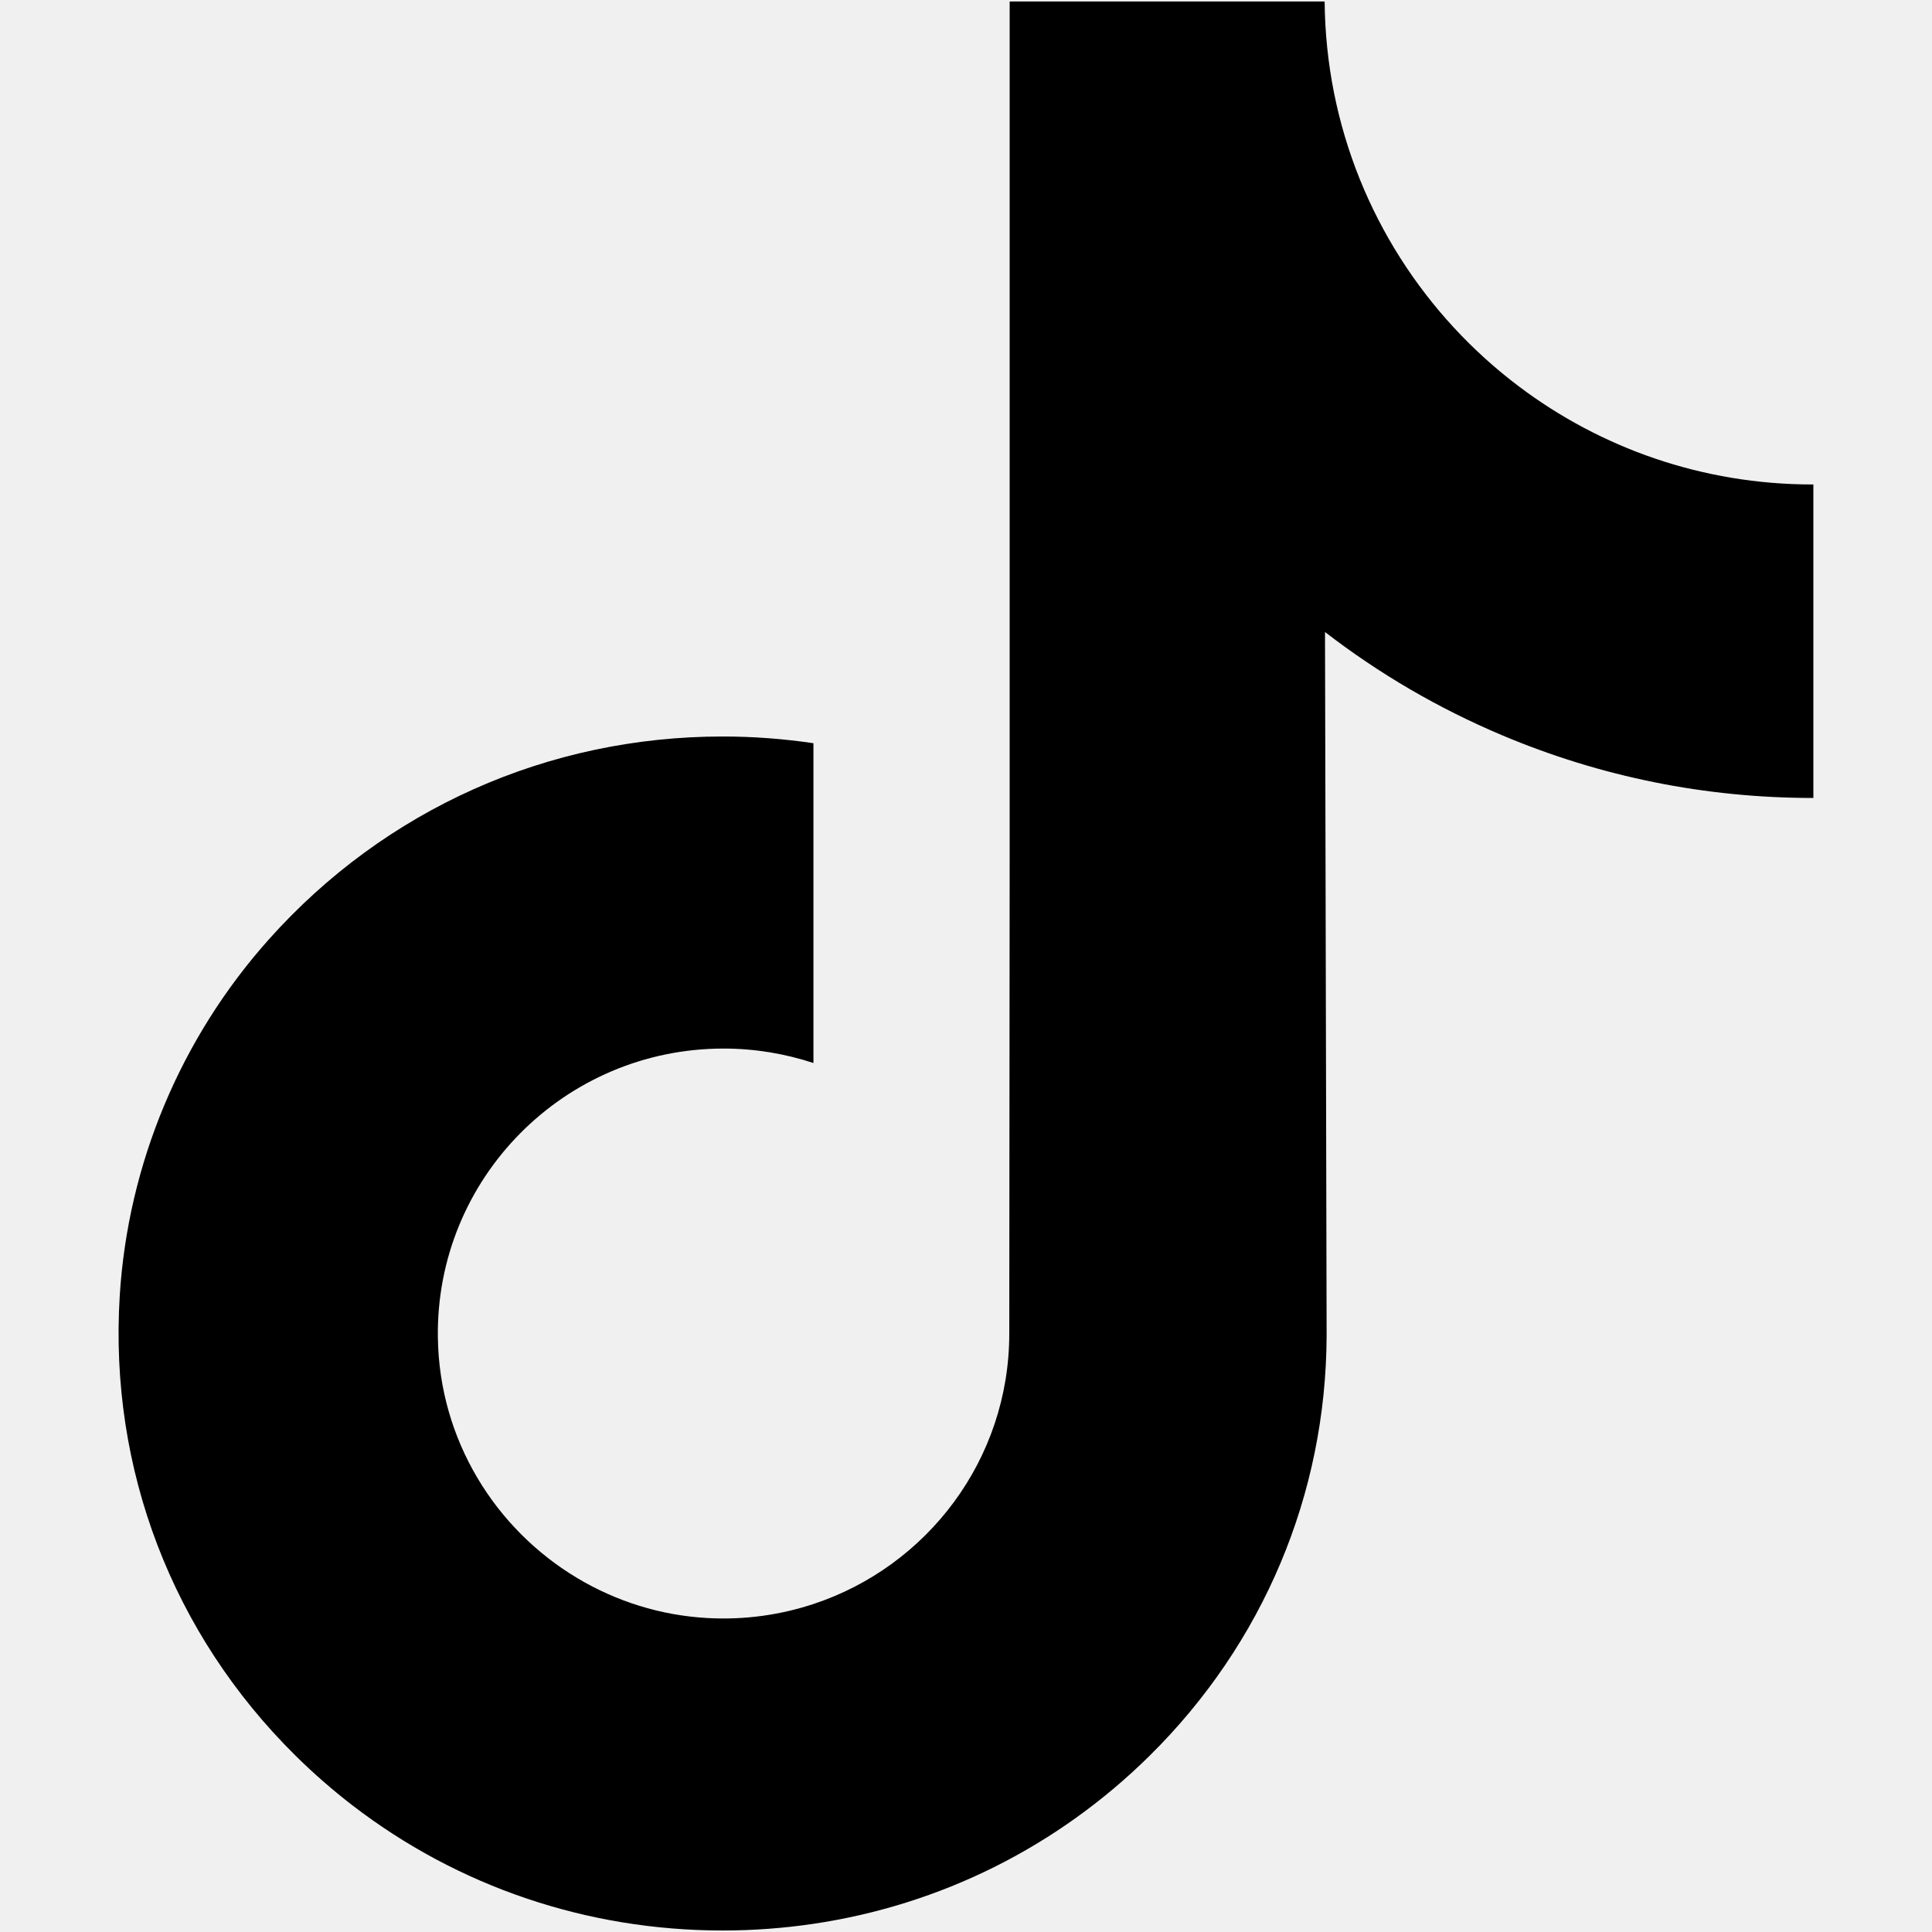
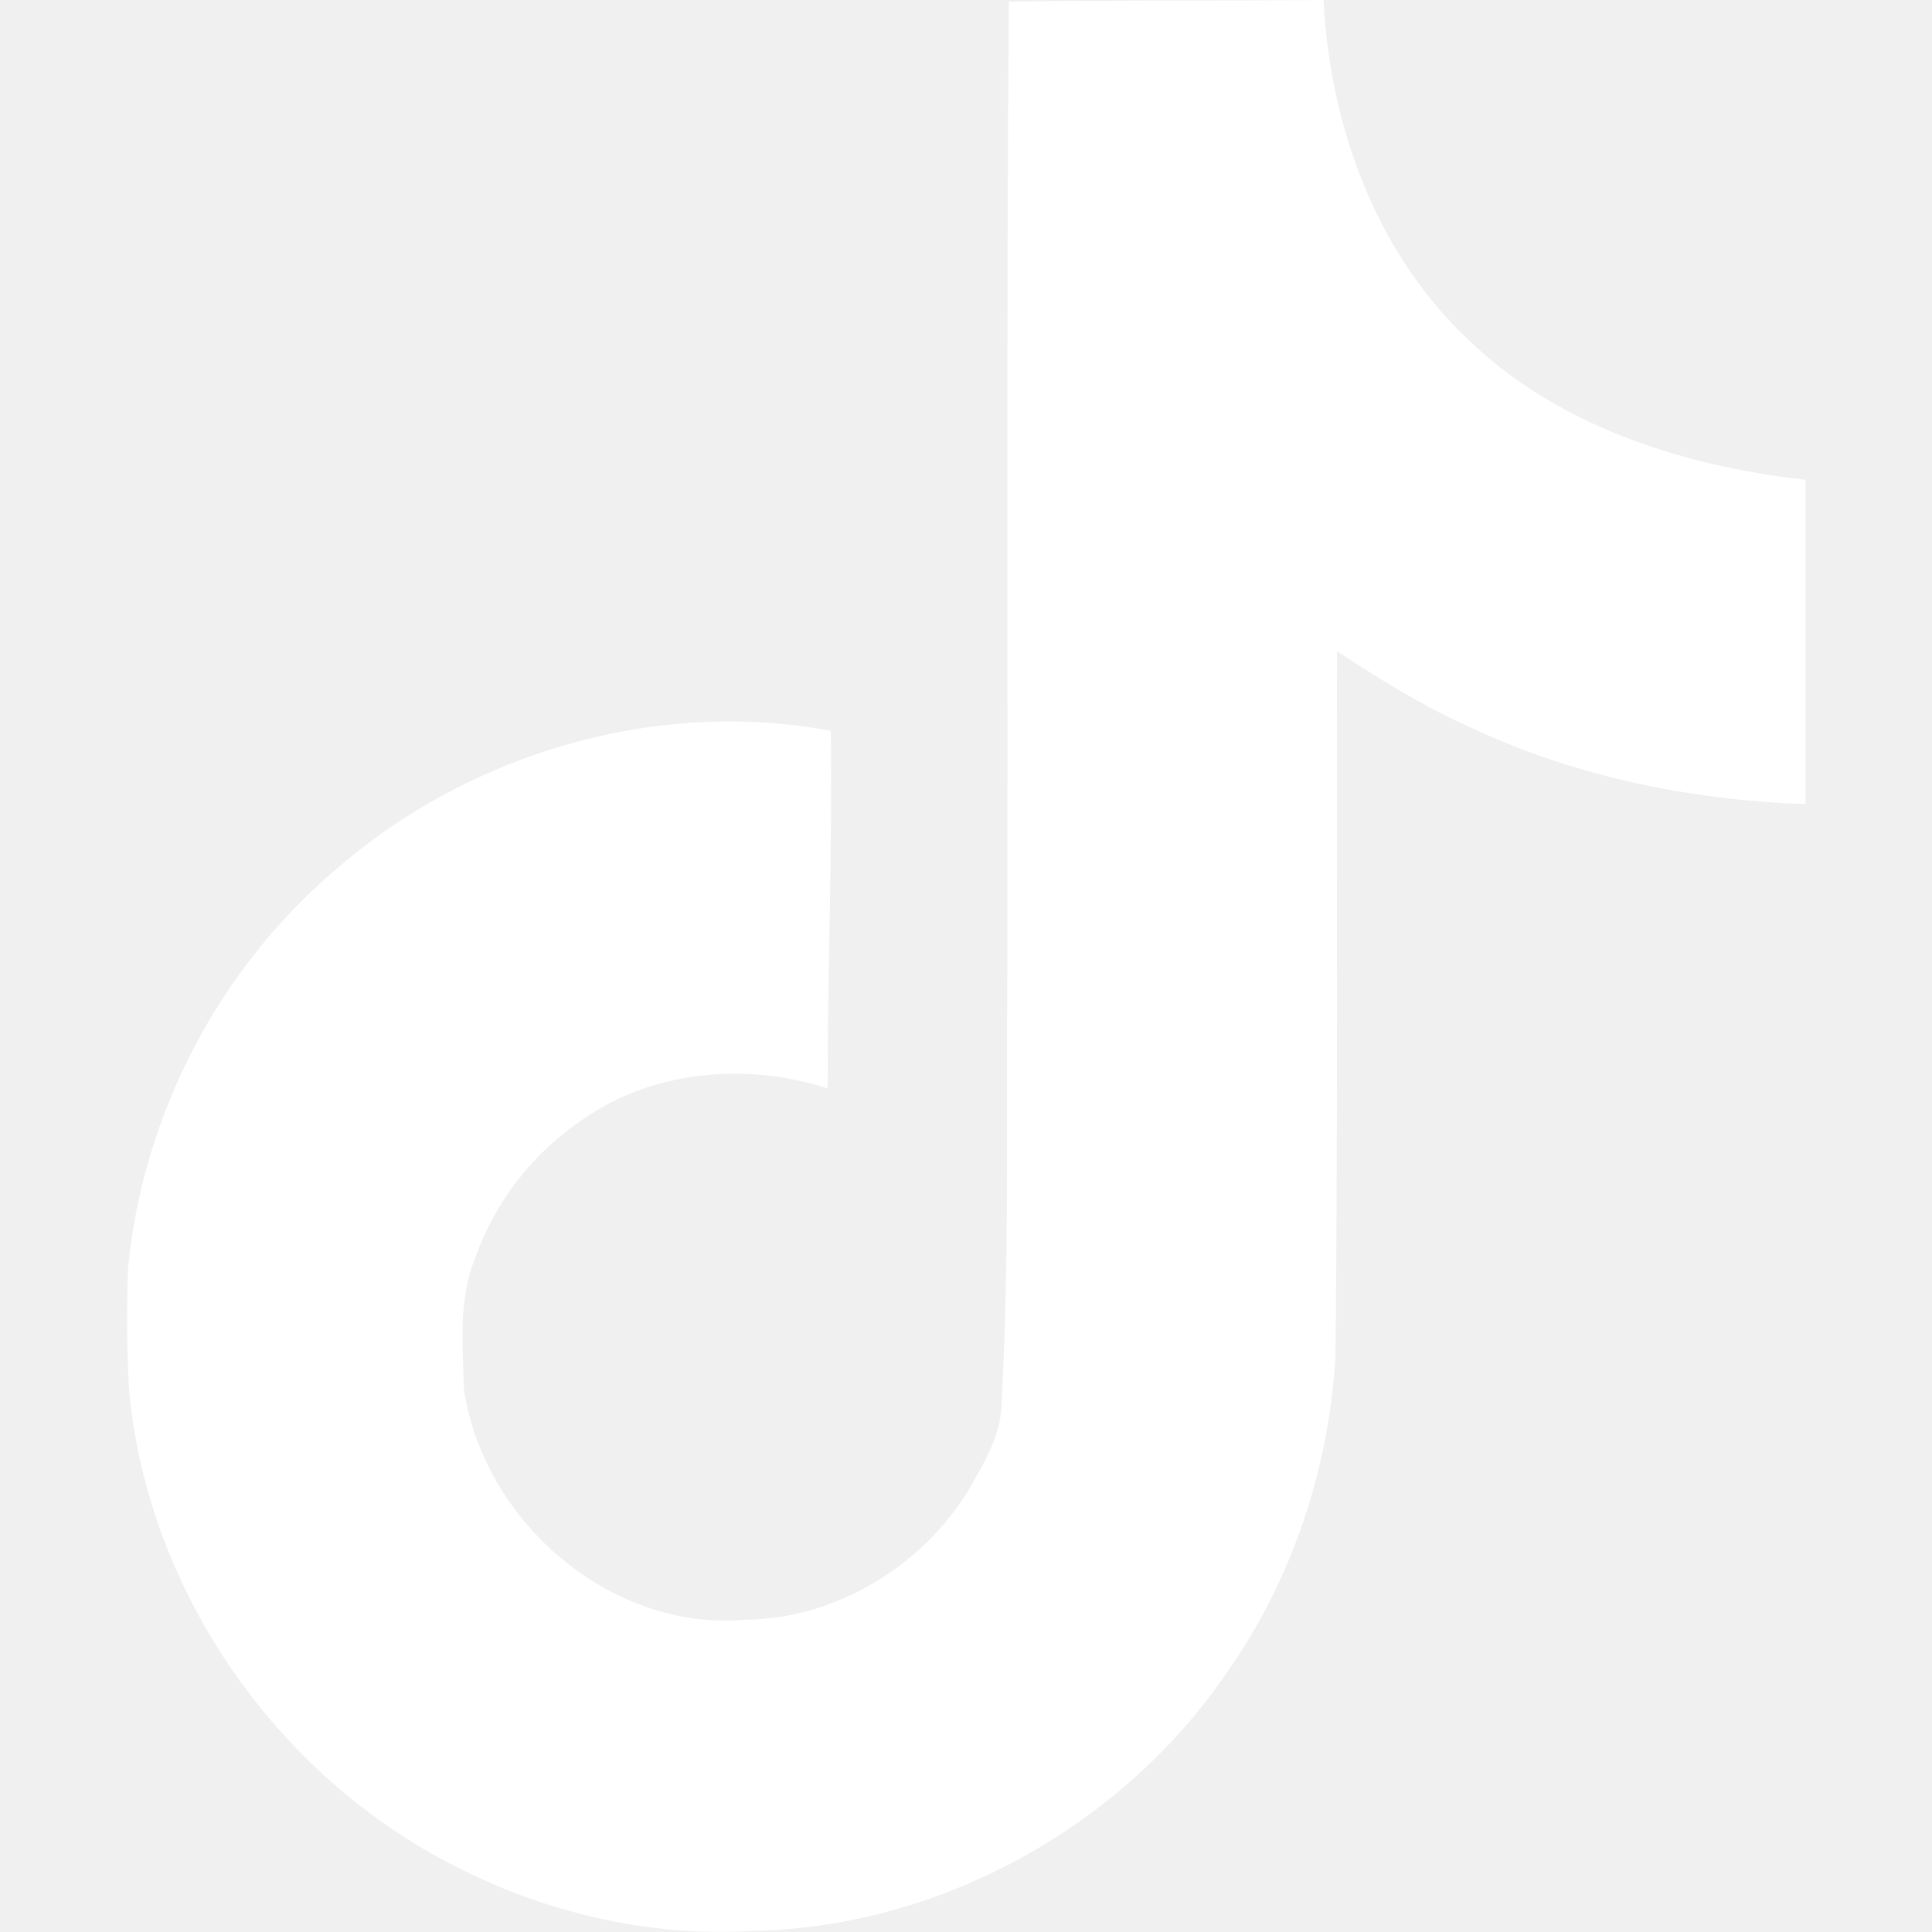
- <svg xmlns="http://www.w3.org/2000/svg" id="Capa_1" enable-background="new 0 0 512 512" height="512" viewBox="0 0 512 512" width="512">
-   <g>
-     <path d="m480.32 128.39c-29.22 0-56.18-9.68-77.83-26.01-24.83-18.72-42.67-46.18-48.97-77.83-1.56-7.82-2.4-15.89-2.48-24.16h-83.47v228.08l-.1 124.93c0 33.4-21.75 61.72-51.9 71.68-8.75 2.89-18.2 4.26-28.04 3.72-12.56-.69-24.33-4.48-34.56-10.6-21.77-13.02-36.53-36.64-36.93-63.66-.63-42.23 33.51-76.66 75.71-76.66 8.33 0 16.33 1.36 23.82 3.83v-62.34-22.41c-7.9-1.17-15.94-1.78-24.07-1.78-46.19 0-89.39 19.2-120.27 53.79-23.34 26.14-37.34 59.49-39.5 94.46-2.83 45.94 13.98 89.61 46.58 121.83 4.79 4.73 9.82 9.12 15.08 13.17 27.95 21.51 62.12 33.17 98.11 33.17 8.13 0 16.17-.6 24.07-1.77 33.62-4.98 64.64-20.37 89.12-44.57 30.08-29.73 46.7-69.2 46.88-111.21l-.43-186.56c14.35 11.07 30.04 20.23 46.88 27.34 26.19 11.05 53.96 16.65 82.54 16.64v-60.61-22.49c.02.02-.22.02-.24.02z" />
-   </g>
+ <svg xmlns="http://www.w3.org/2000/svg" width="33" height="33" viewBox="0 0 33 33" fill="none">
+   <path d="M17.23 0.028C19.03 0 20.819 0.017 22.606 0C22.714 2.105 23.471 4.249 25.012 5.737C26.55 7.262 28.724 7.96 30.841 8.196V13.733C28.858 13.668 26.865 13.256 25.066 12.402C24.282 12.047 23.552 11.59 22.837 11.123C22.828 15.141 22.854 19.153 22.811 23.155C22.704 25.077 22.07 26.99 20.952 28.574C19.153 31.211 16.032 32.93 12.826 32.983C10.859 33.096 8.895 32.56 7.219 31.572C4.442 29.934 2.487 26.936 2.203 23.719C2.167 23.037 2.161 22.355 2.186 21.673C2.434 19.056 3.728 16.554 5.737 14.851C8.014 12.868 11.204 11.923 14.19 12.482C14.218 14.519 14.136 16.554 14.136 18.59C12.772 18.149 11.178 18.273 9.986 19.101C9.113 19.675 8.454 20.521 8.11 21.507C7.825 22.204 7.907 22.978 7.923 23.719C8.25 25.975 10.42 27.872 12.736 27.666C14.271 27.65 15.743 26.759 16.543 25.454C16.802 24.997 17.092 24.53 17.107 23.993C17.242 21.534 17.189 19.084 17.205 16.625C17.217 11.082 17.189 5.554 17.231 0.029L17.23 0.028Z" fill="white" />
</svg>
